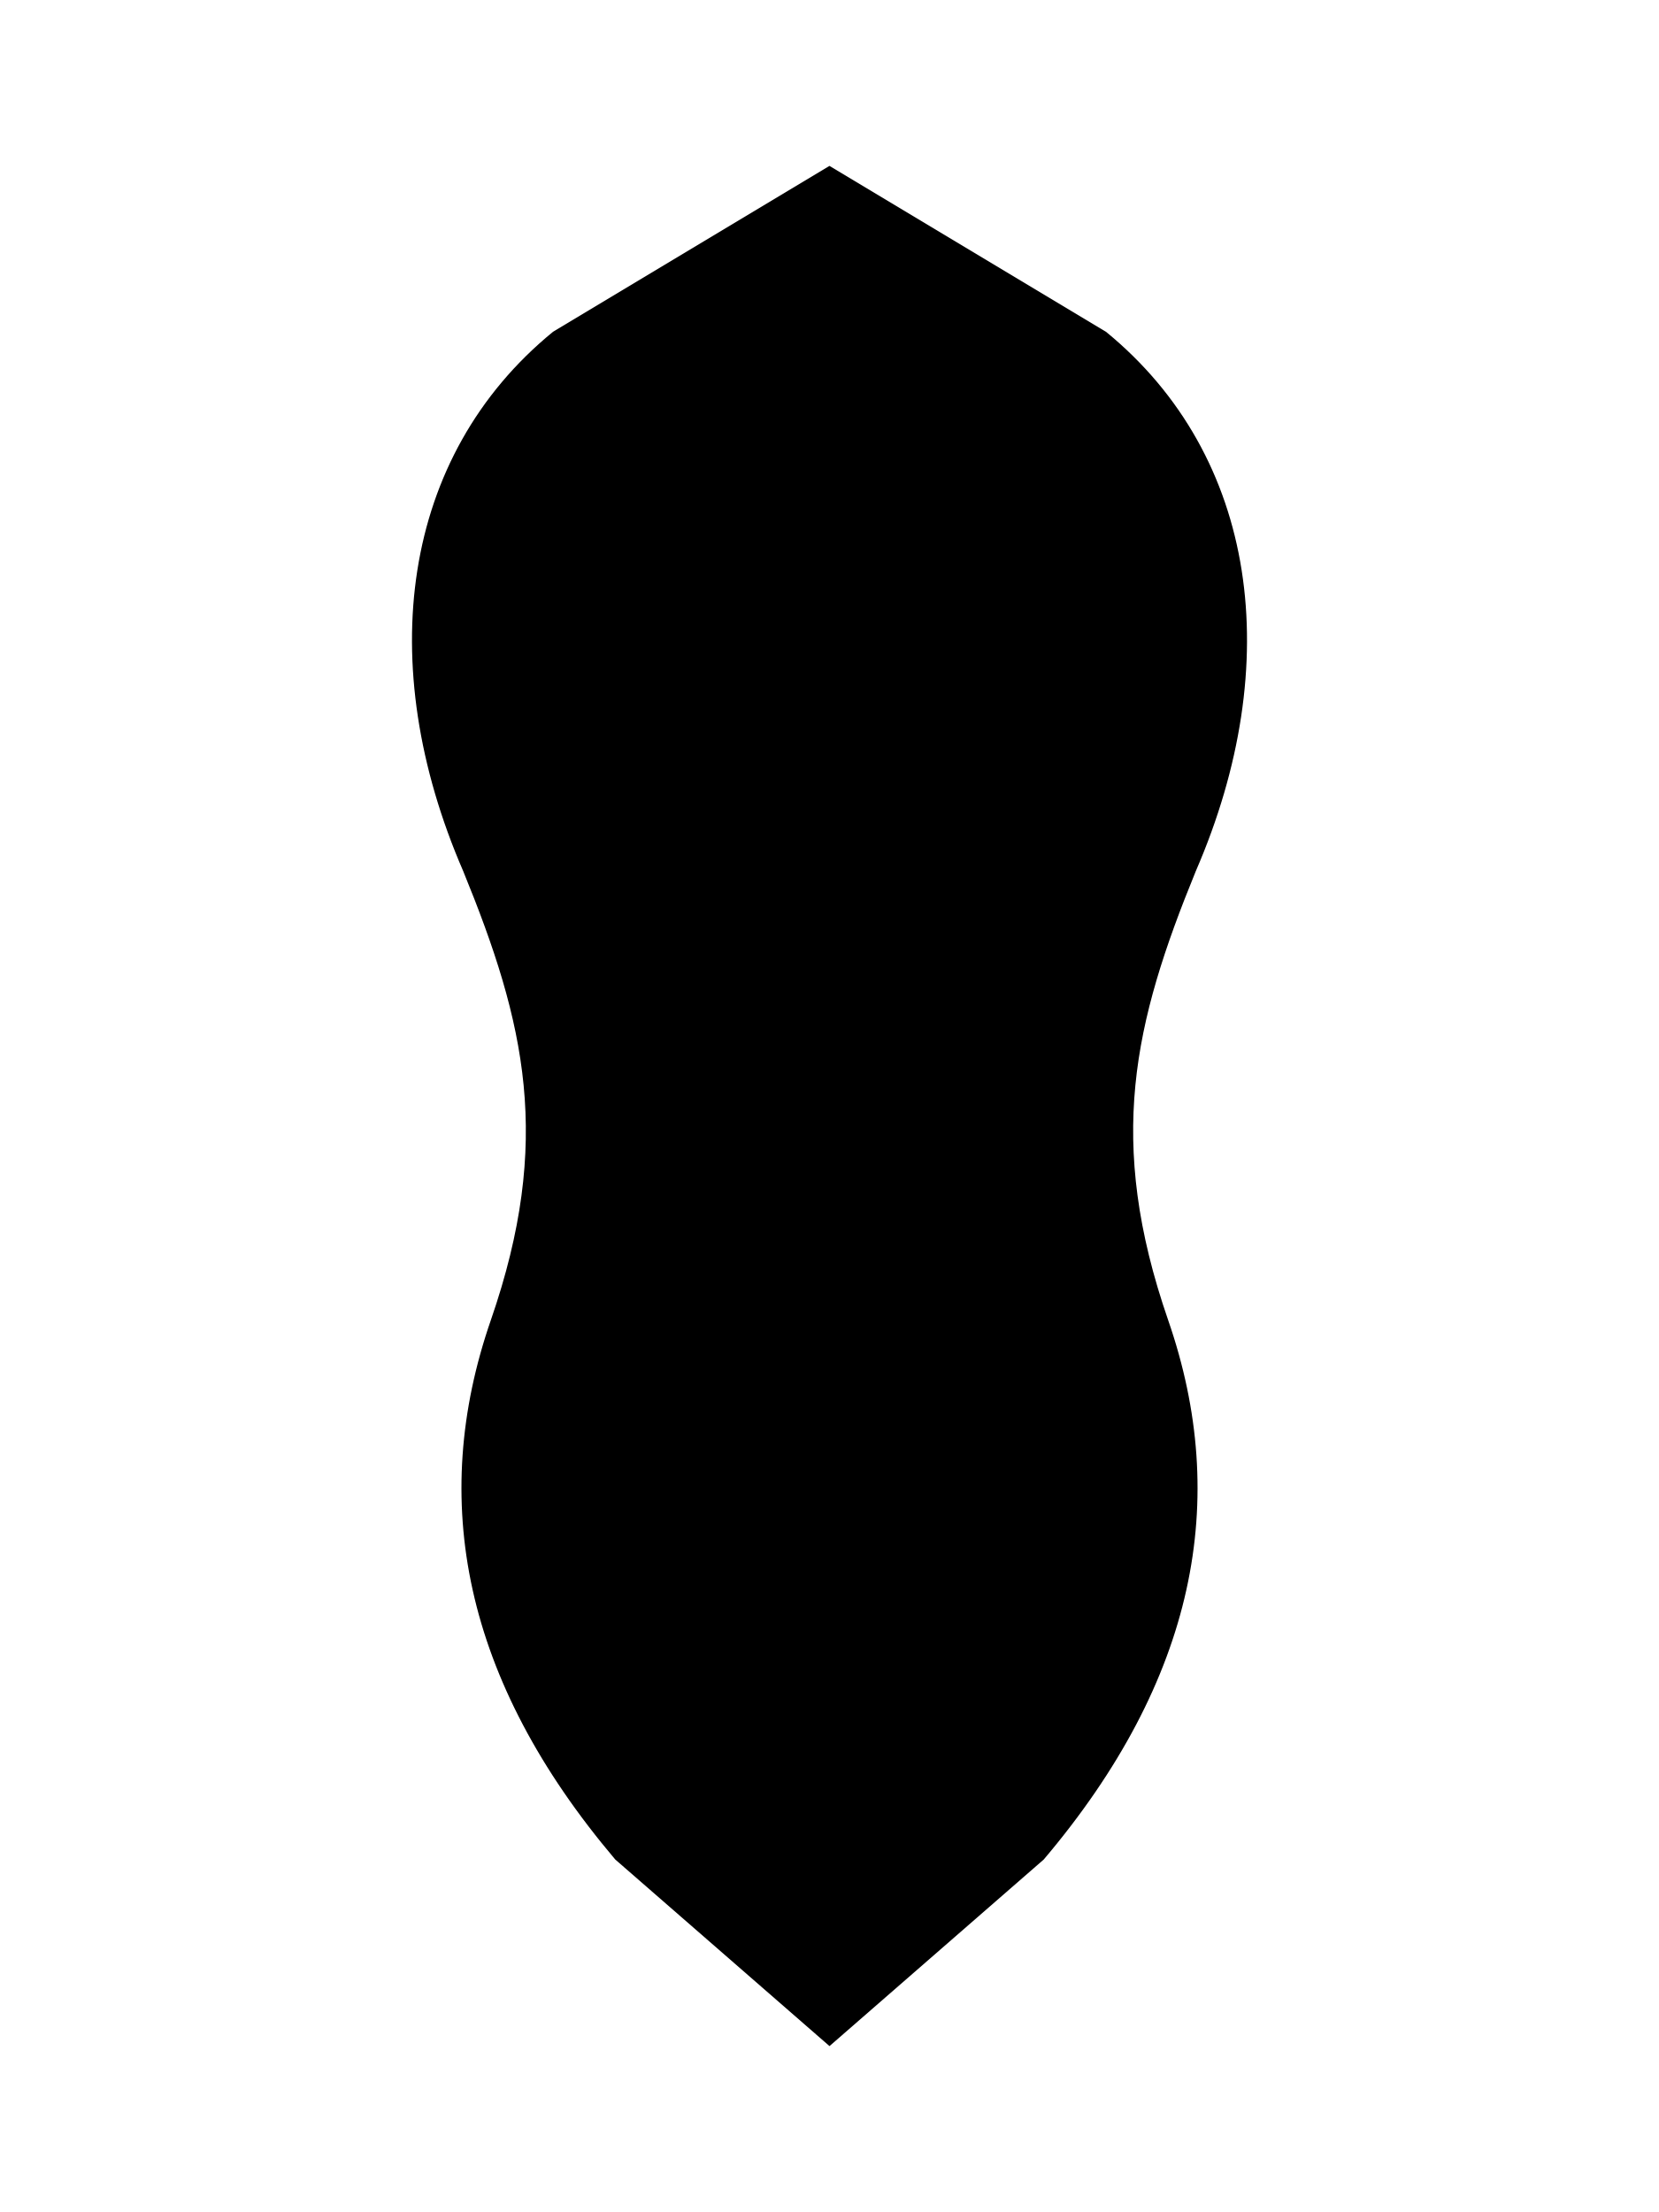
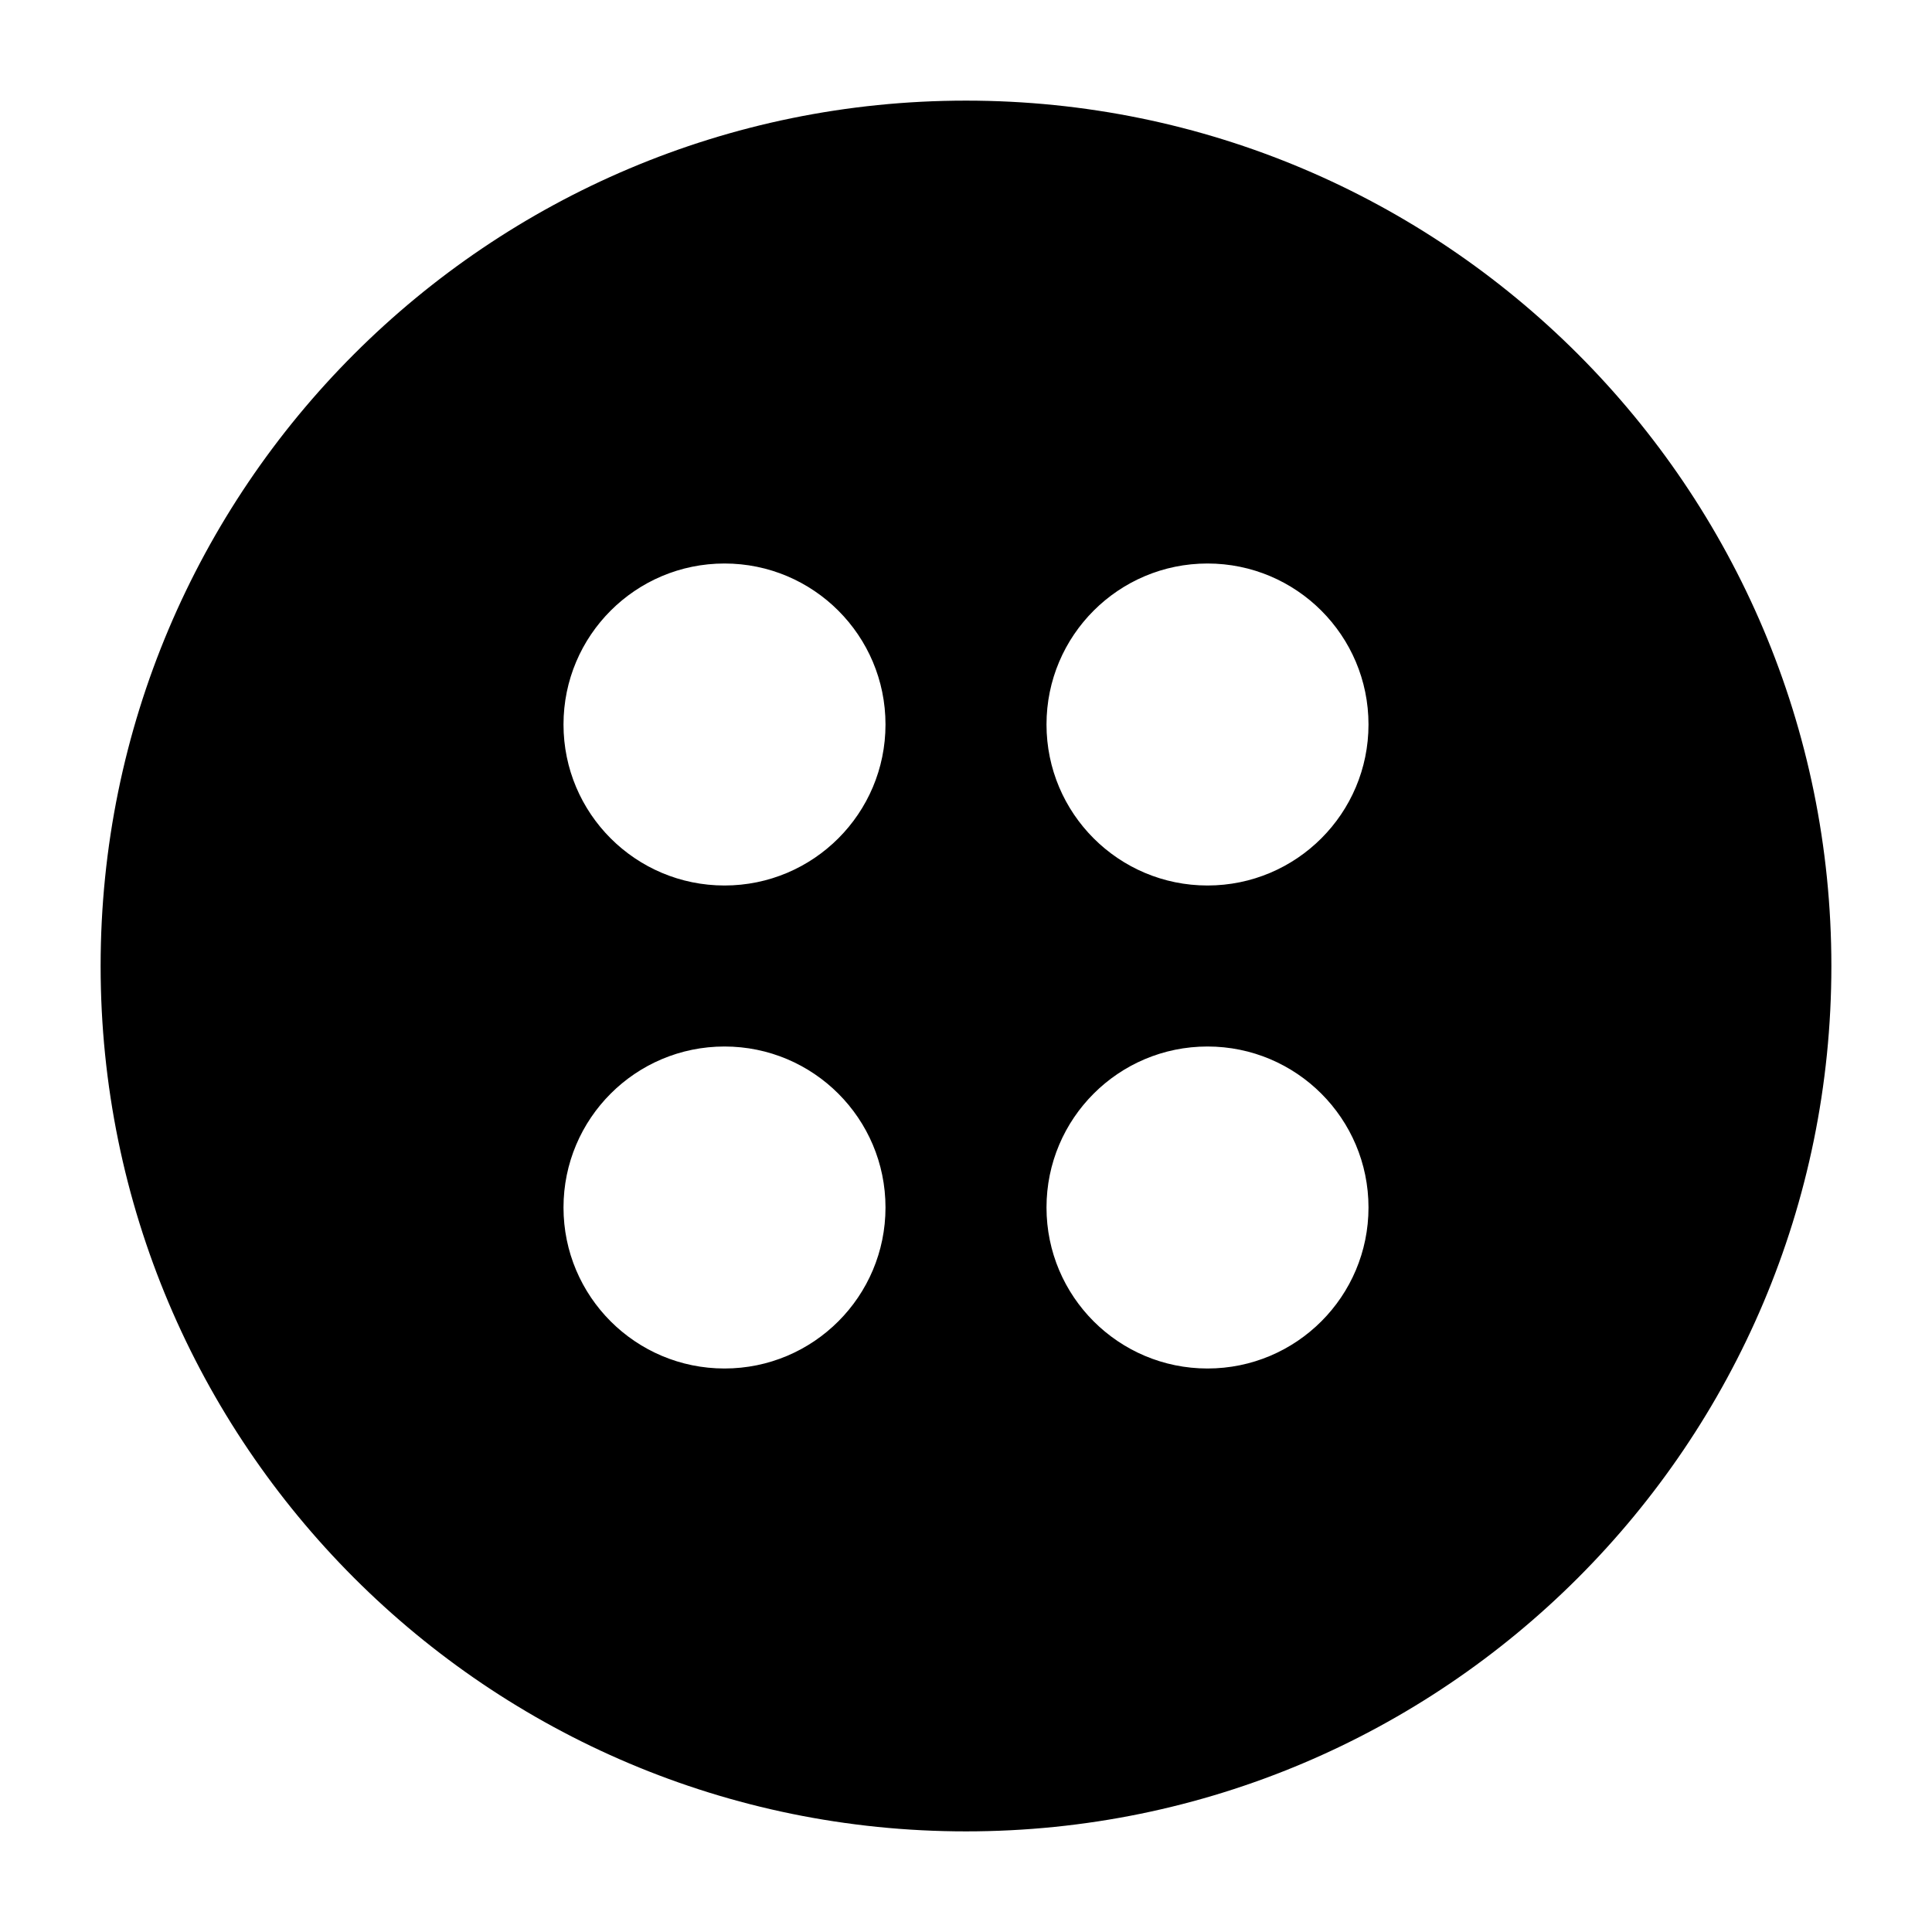
- <svg xmlns="http://www.w3.org/2000/svg" viewBox="0 0 120 160" fill="none" role="img" aria-label="TailorHub">
-   <path d="M60 12 80 24c11 9 13 24 6.5 39-4.5 11-6.5 19.5-2 32.5 4.5 13 2 26-9 39L60 148l-15.5-13.5c-11-13-13.5-26-9-39 4.5-13 2.5-21.5-2-32.5C27 48 29 33 40 24L60 12z" fill="currentColor" />
+ <svg xmlns="http://www.w3.org/2000/svg" viewBox="0 0 48 48" fill="none" role="img" aria-label="TailorHub">
+   <path fill="currentColor" fill-rule="evenodd" clip-rule="evenodd" d="M24 2.5a21.5 21.5 0 100 43 21.5 21.5 0 000-43zM18 14a4 4 0 100 8 4 4 0 000-8zM30 14a4 4 0 100 8 4 4 0 000-8zM18 26a4 4 0 100 8 4 4 0 000-8zM30 26a4 4 0 100 8 4 4 0 000-8z" />
</svg>
